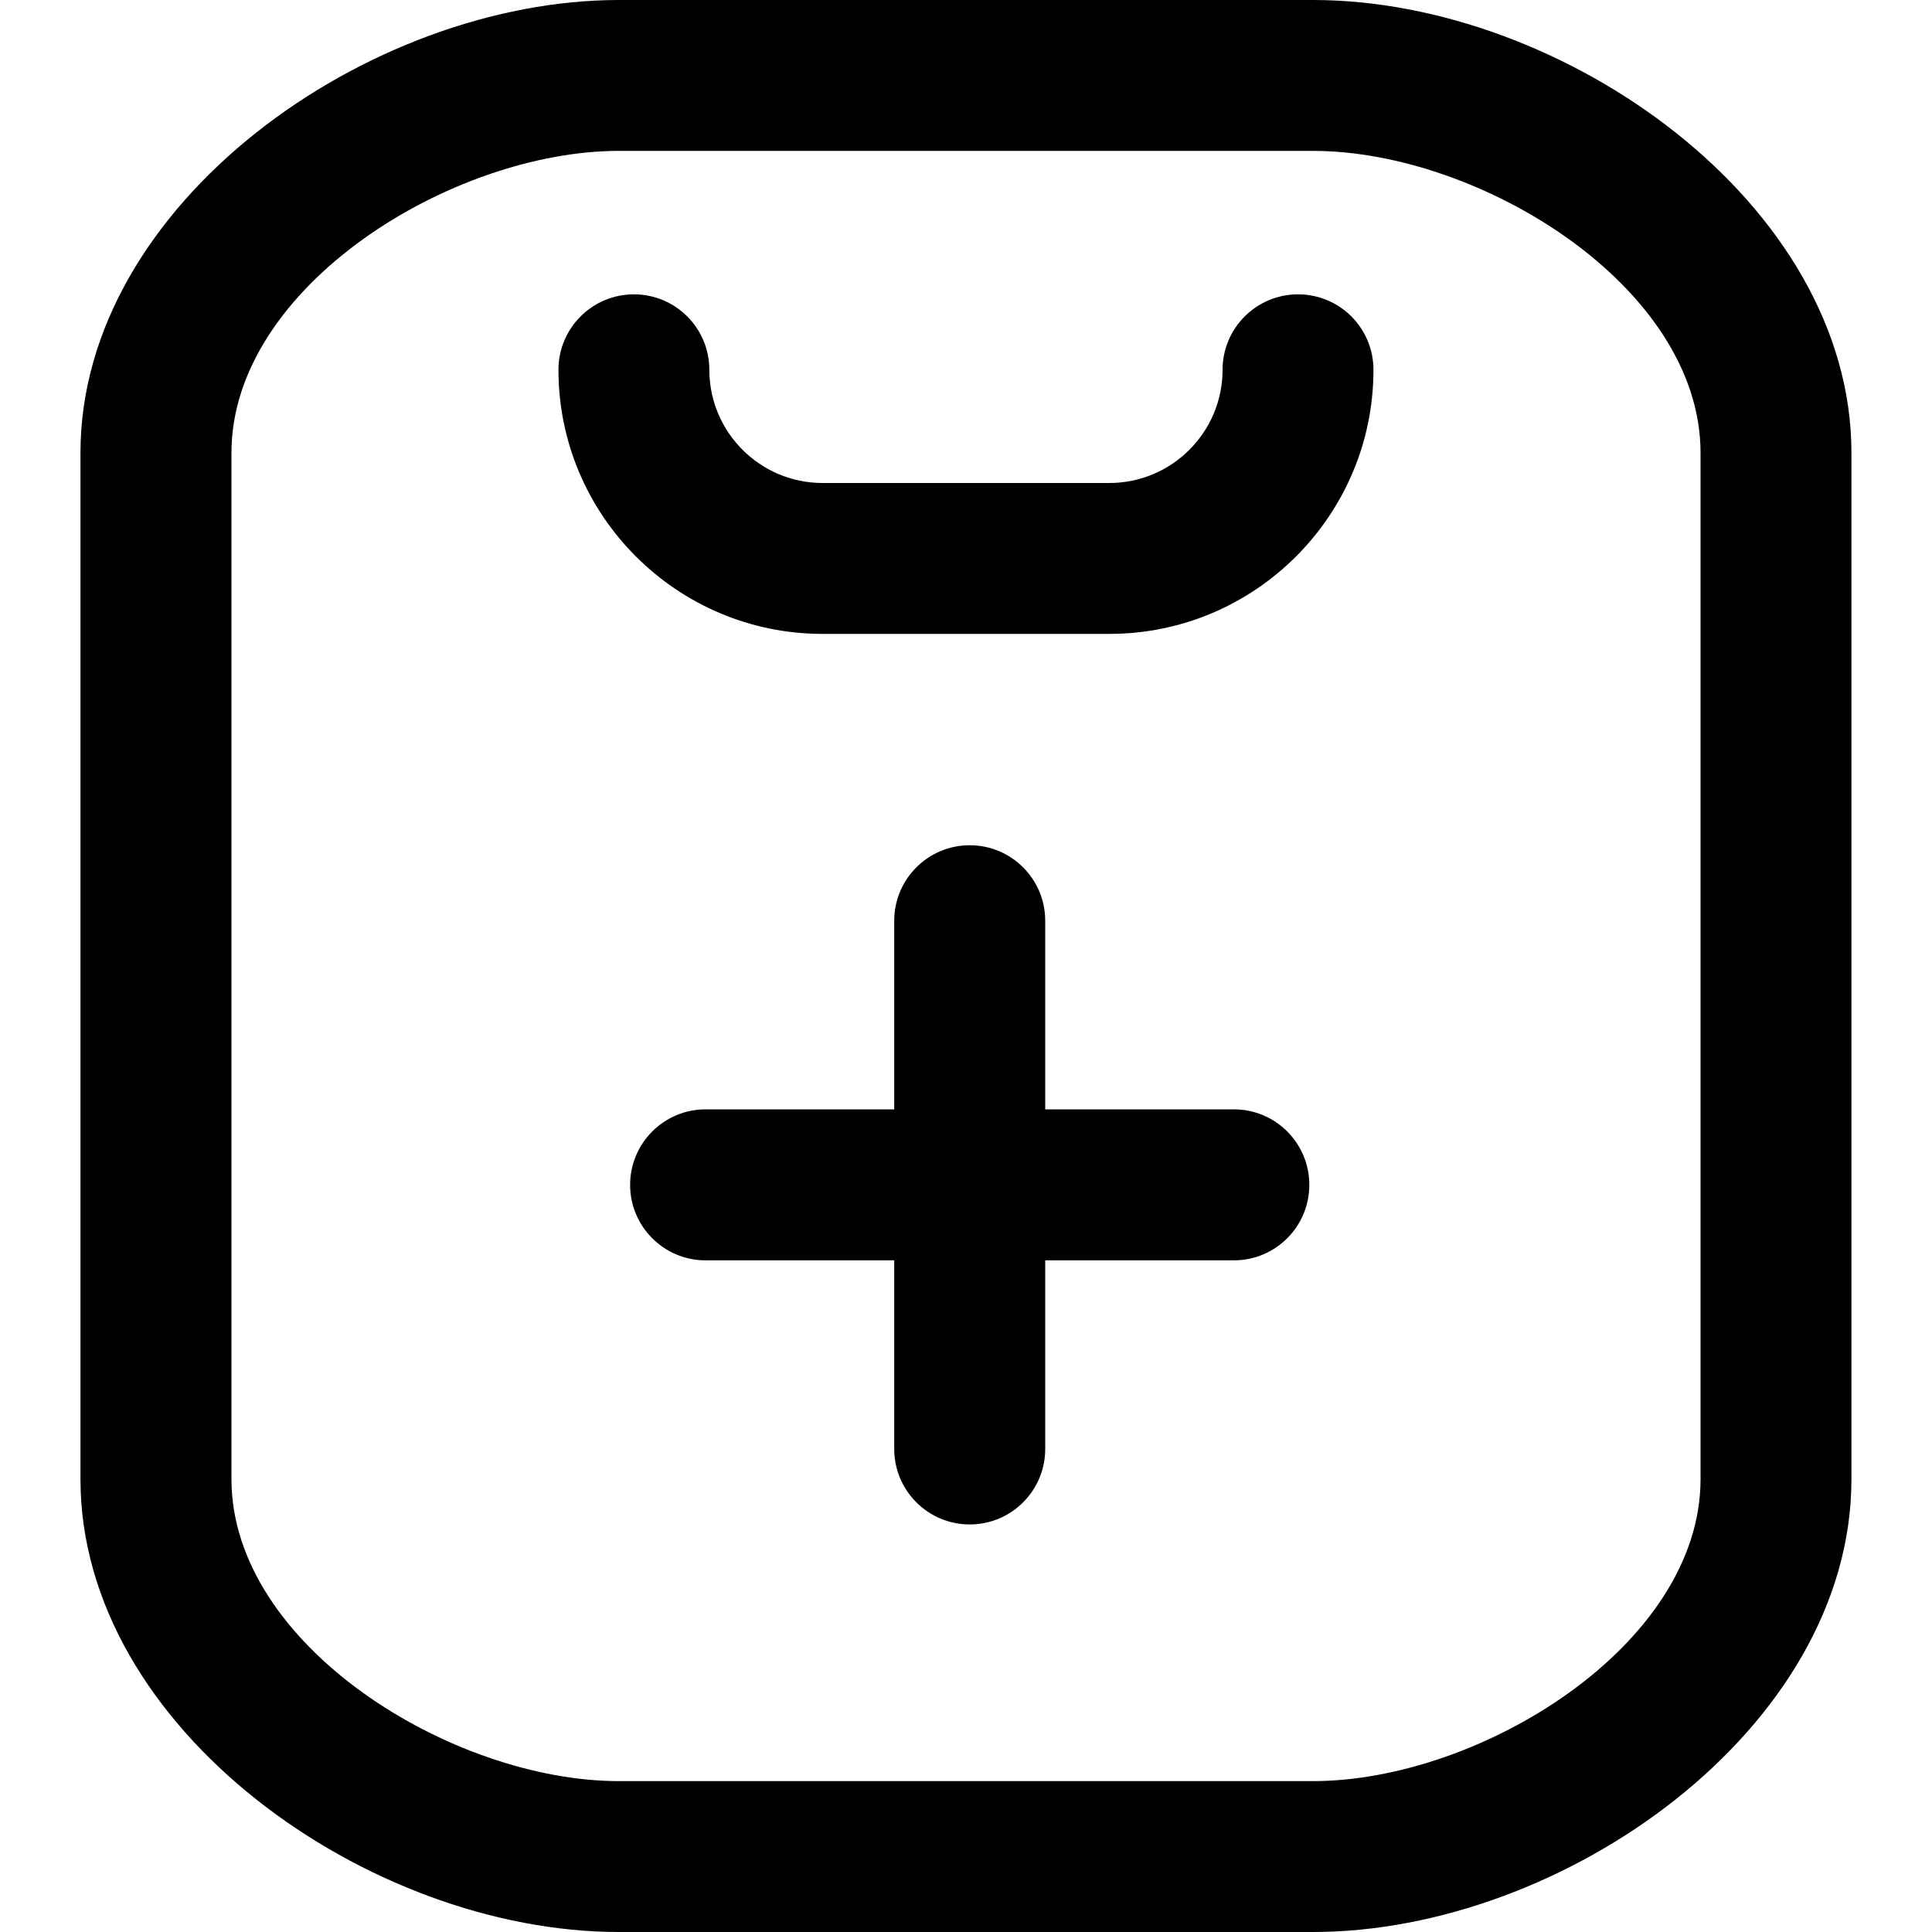
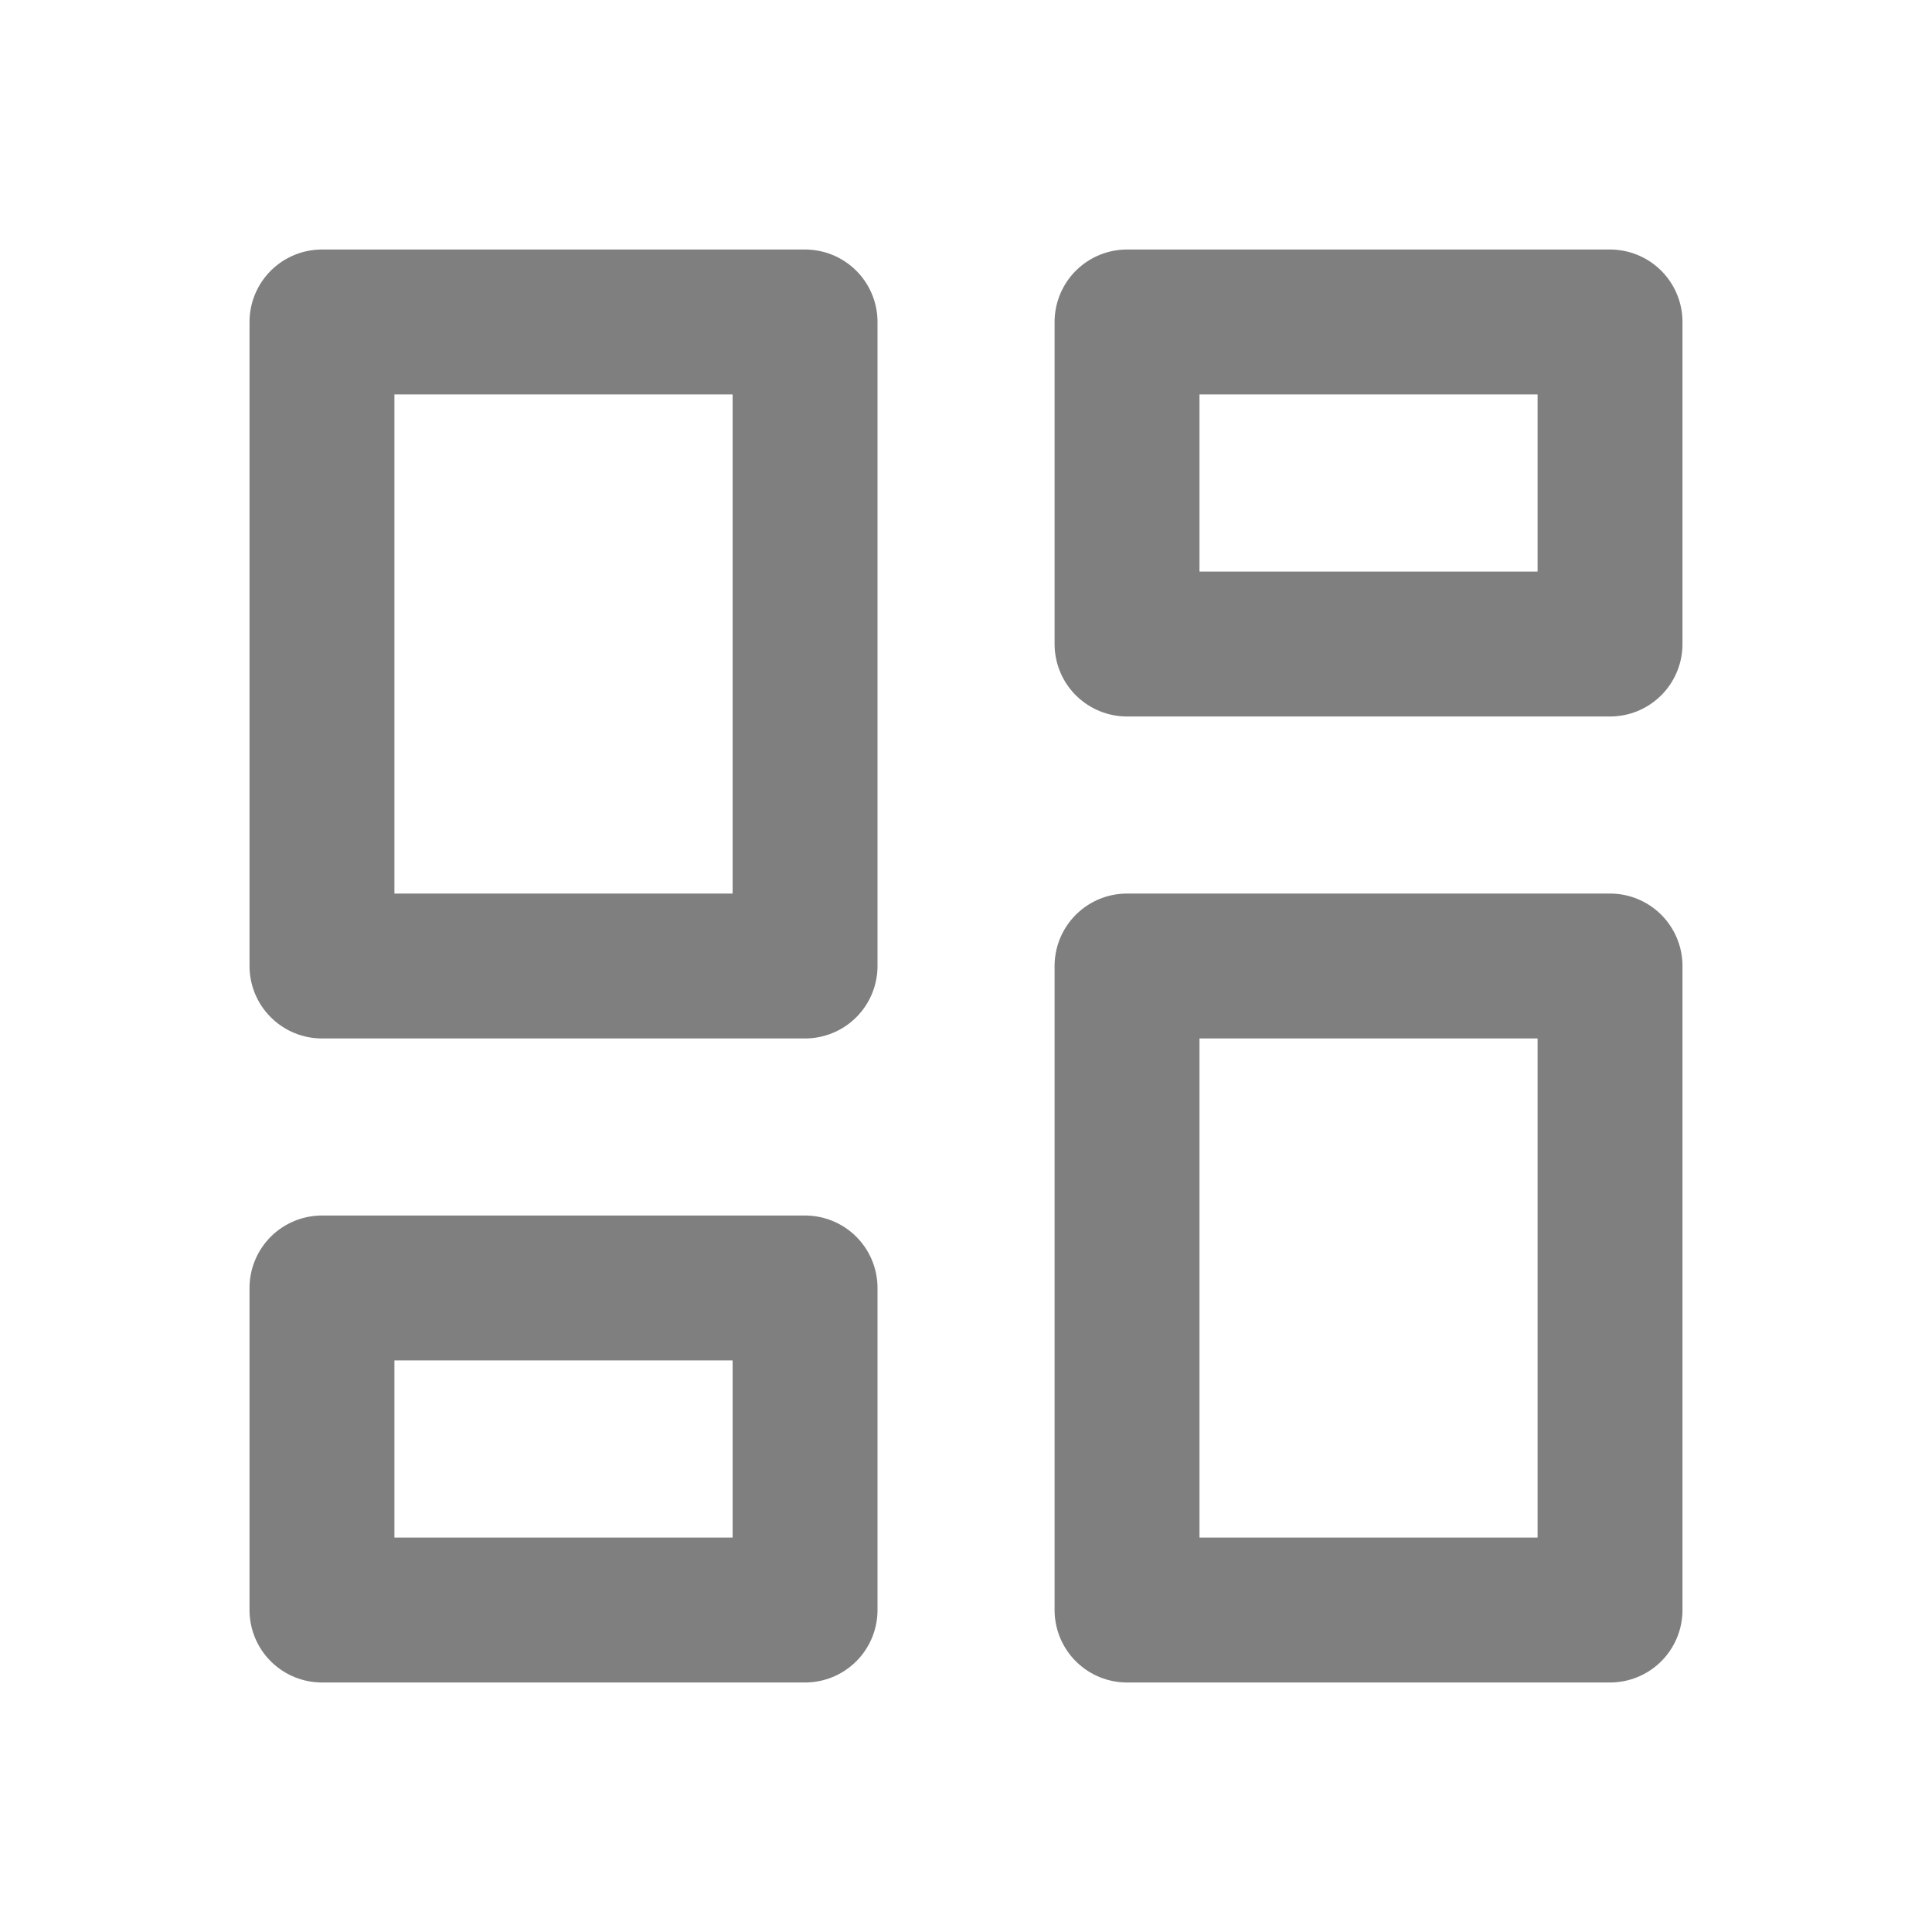
<svg xmlns="http://www.w3.org/2000/svg" width="20" height="20" viewBox="0 0 20 20" fill="none">
-   <g clip-path="url(#clip0_26_6916)">
-     <path d="M12.773 11.484H10.82V9.531C10.82 9.1 10.47 8.75 10.039 8.75C9.607 8.75 9.257 9.1 9.257 9.531V11.484H7.304C6.873 11.484 6.523 11.834 6.523 12.266C6.523 12.697 6.873 13.047 7.304 13.047H9.257V15C9.257 15.431 9.607 15.781 10.039 15.781C10.47 15.781 10.82 15.431 10.82 15V13.047H12.773C13.205 13.047 13.554 12.697 13.554 12.266C13.554 11.834 13.205 11.484 12.773 11.484Z" fill="currentColor" />
-     <path fill-rule="evenodd" clip-rule="evenodd" d="M19.166 4.688V15.312C19.166 17.897 16.178 20 13.593 20H6.406C3.821 20 0.833 17.897 0.833 15.312V4.688C0.833 2.103 3.821 0 6.406 0H13.593C16.178 0 19.166 2.103 19.166 4.688ZM17.604 4.688C17.604 2.964 15.316 1.562 13.593 1.562H6.406C4.683 1.562 2.396 2.964 2.396 4.688V15.312C2.396 17.036 4.683 18.438 6.406 18.438H13.593C15.316 18.438 17.604 17.036 17.604 15.312V4.688Z" fill="currentColor" />
-     <path d="M14.218 3.828C14.218 5.336 12.992 6.562 11.484 6.562H8.515C7.008 6.562 5.781 5.336 5.781 3.828C5.781 3.397 6.131 3.047 6.562 3.047C6.994 3.047 7.343 3.397 7.343 3.828C7.343 4.474 7.869 5 8.515 5H11.484C12.13 5 12.656 4.474 12.656 3.828C12.656 3.397 13.006 3.047 13.437 3.047C13.869 3.047 14.218 3.397 14.218 3.828Z" fill="currentColor" />
+   <g opacity="0.5">
+     <path d="M3.333 3.333H8.334V10H3.333V3.333Z" stroke="black" stroke-width="1.5" stroke-linecap="round" stroke-linejoin="round" />
+     <path d="M3.333 13.333H8.334V16.667H3.333V13.333Z" stroke="black" stroke-width="1.5" stroke-linecap="round" stroke-linejoin="round" />
+     <path d="M11.667 10H16.667V16.667H11.667V10Z" stroke="black" stroke-width="1.5" stroke-linecap="round" stroke-linejoin="round" />
+     <path d="M11.667 3.333H16.667V6.667H11.667V3.333Z" stroke="black" stroke-width="1.5" stroke-linecap="round" stroke-linejoin="round" />
  </g>
-   <defs>
-     <clipPath id="clip0_26_6916">
-       <rect width="20" height="20" fill="currentColor" />
-     </clipPath>
-   </defs>
</svg>
